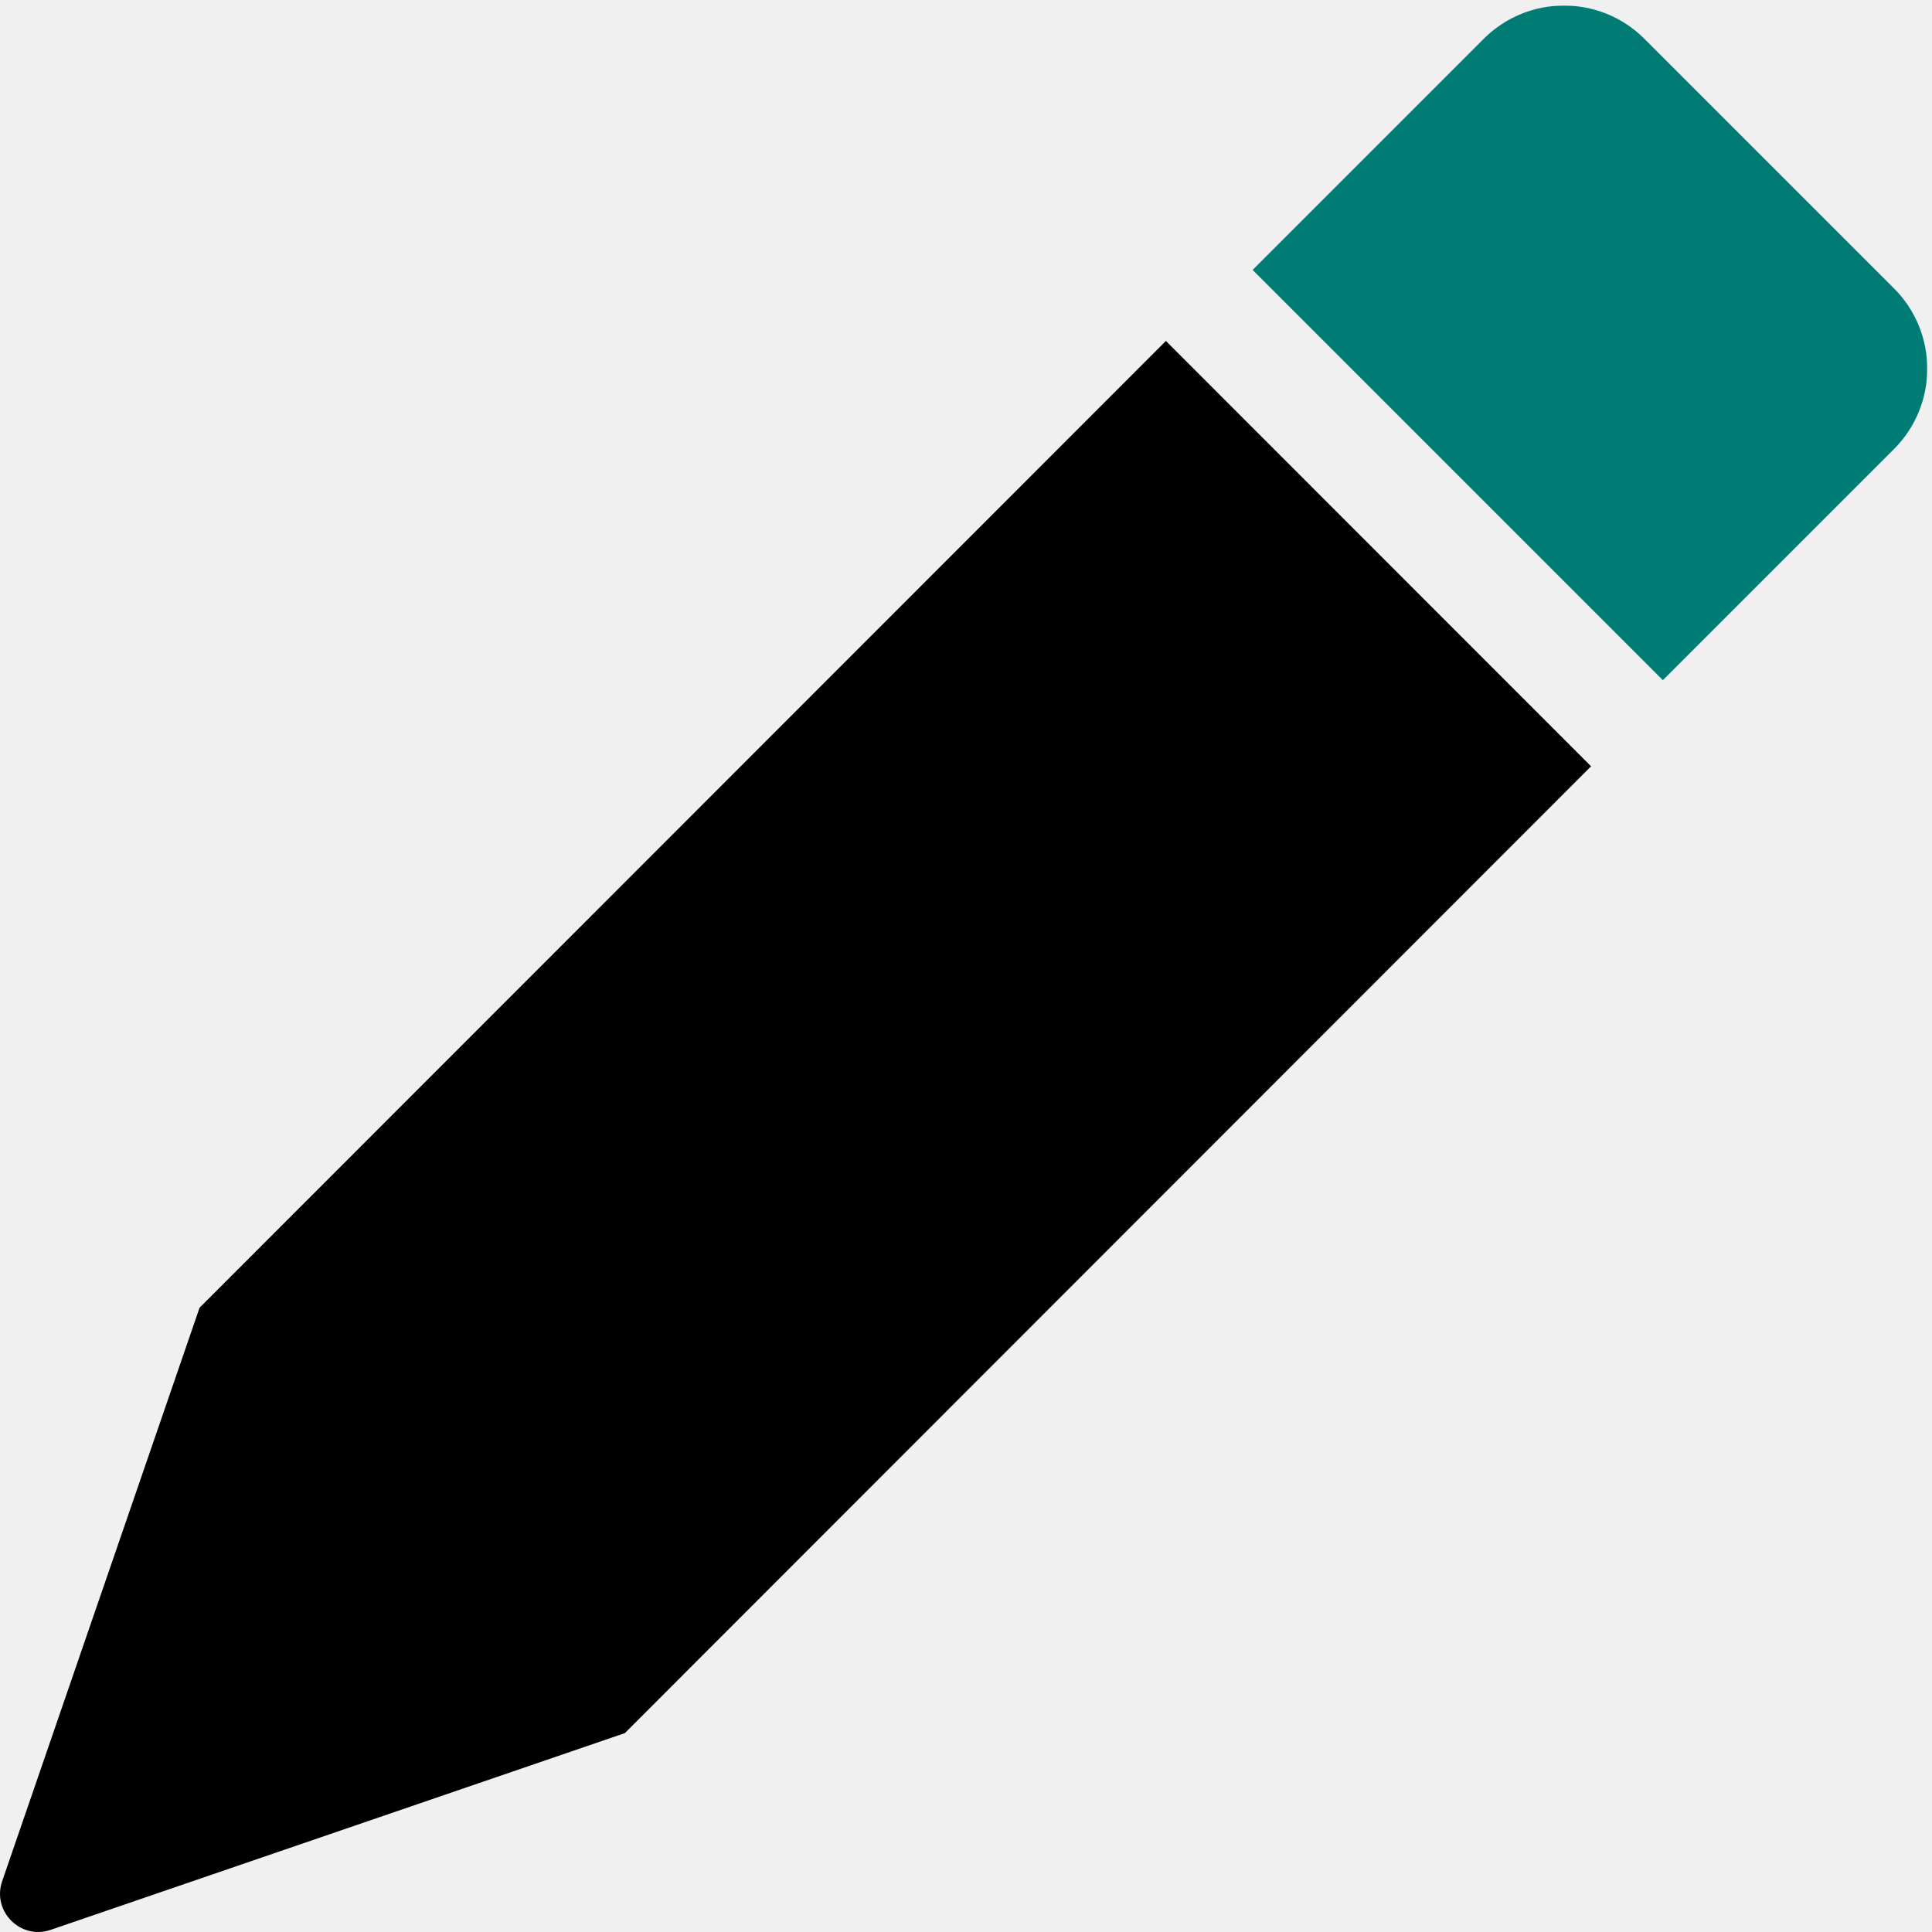
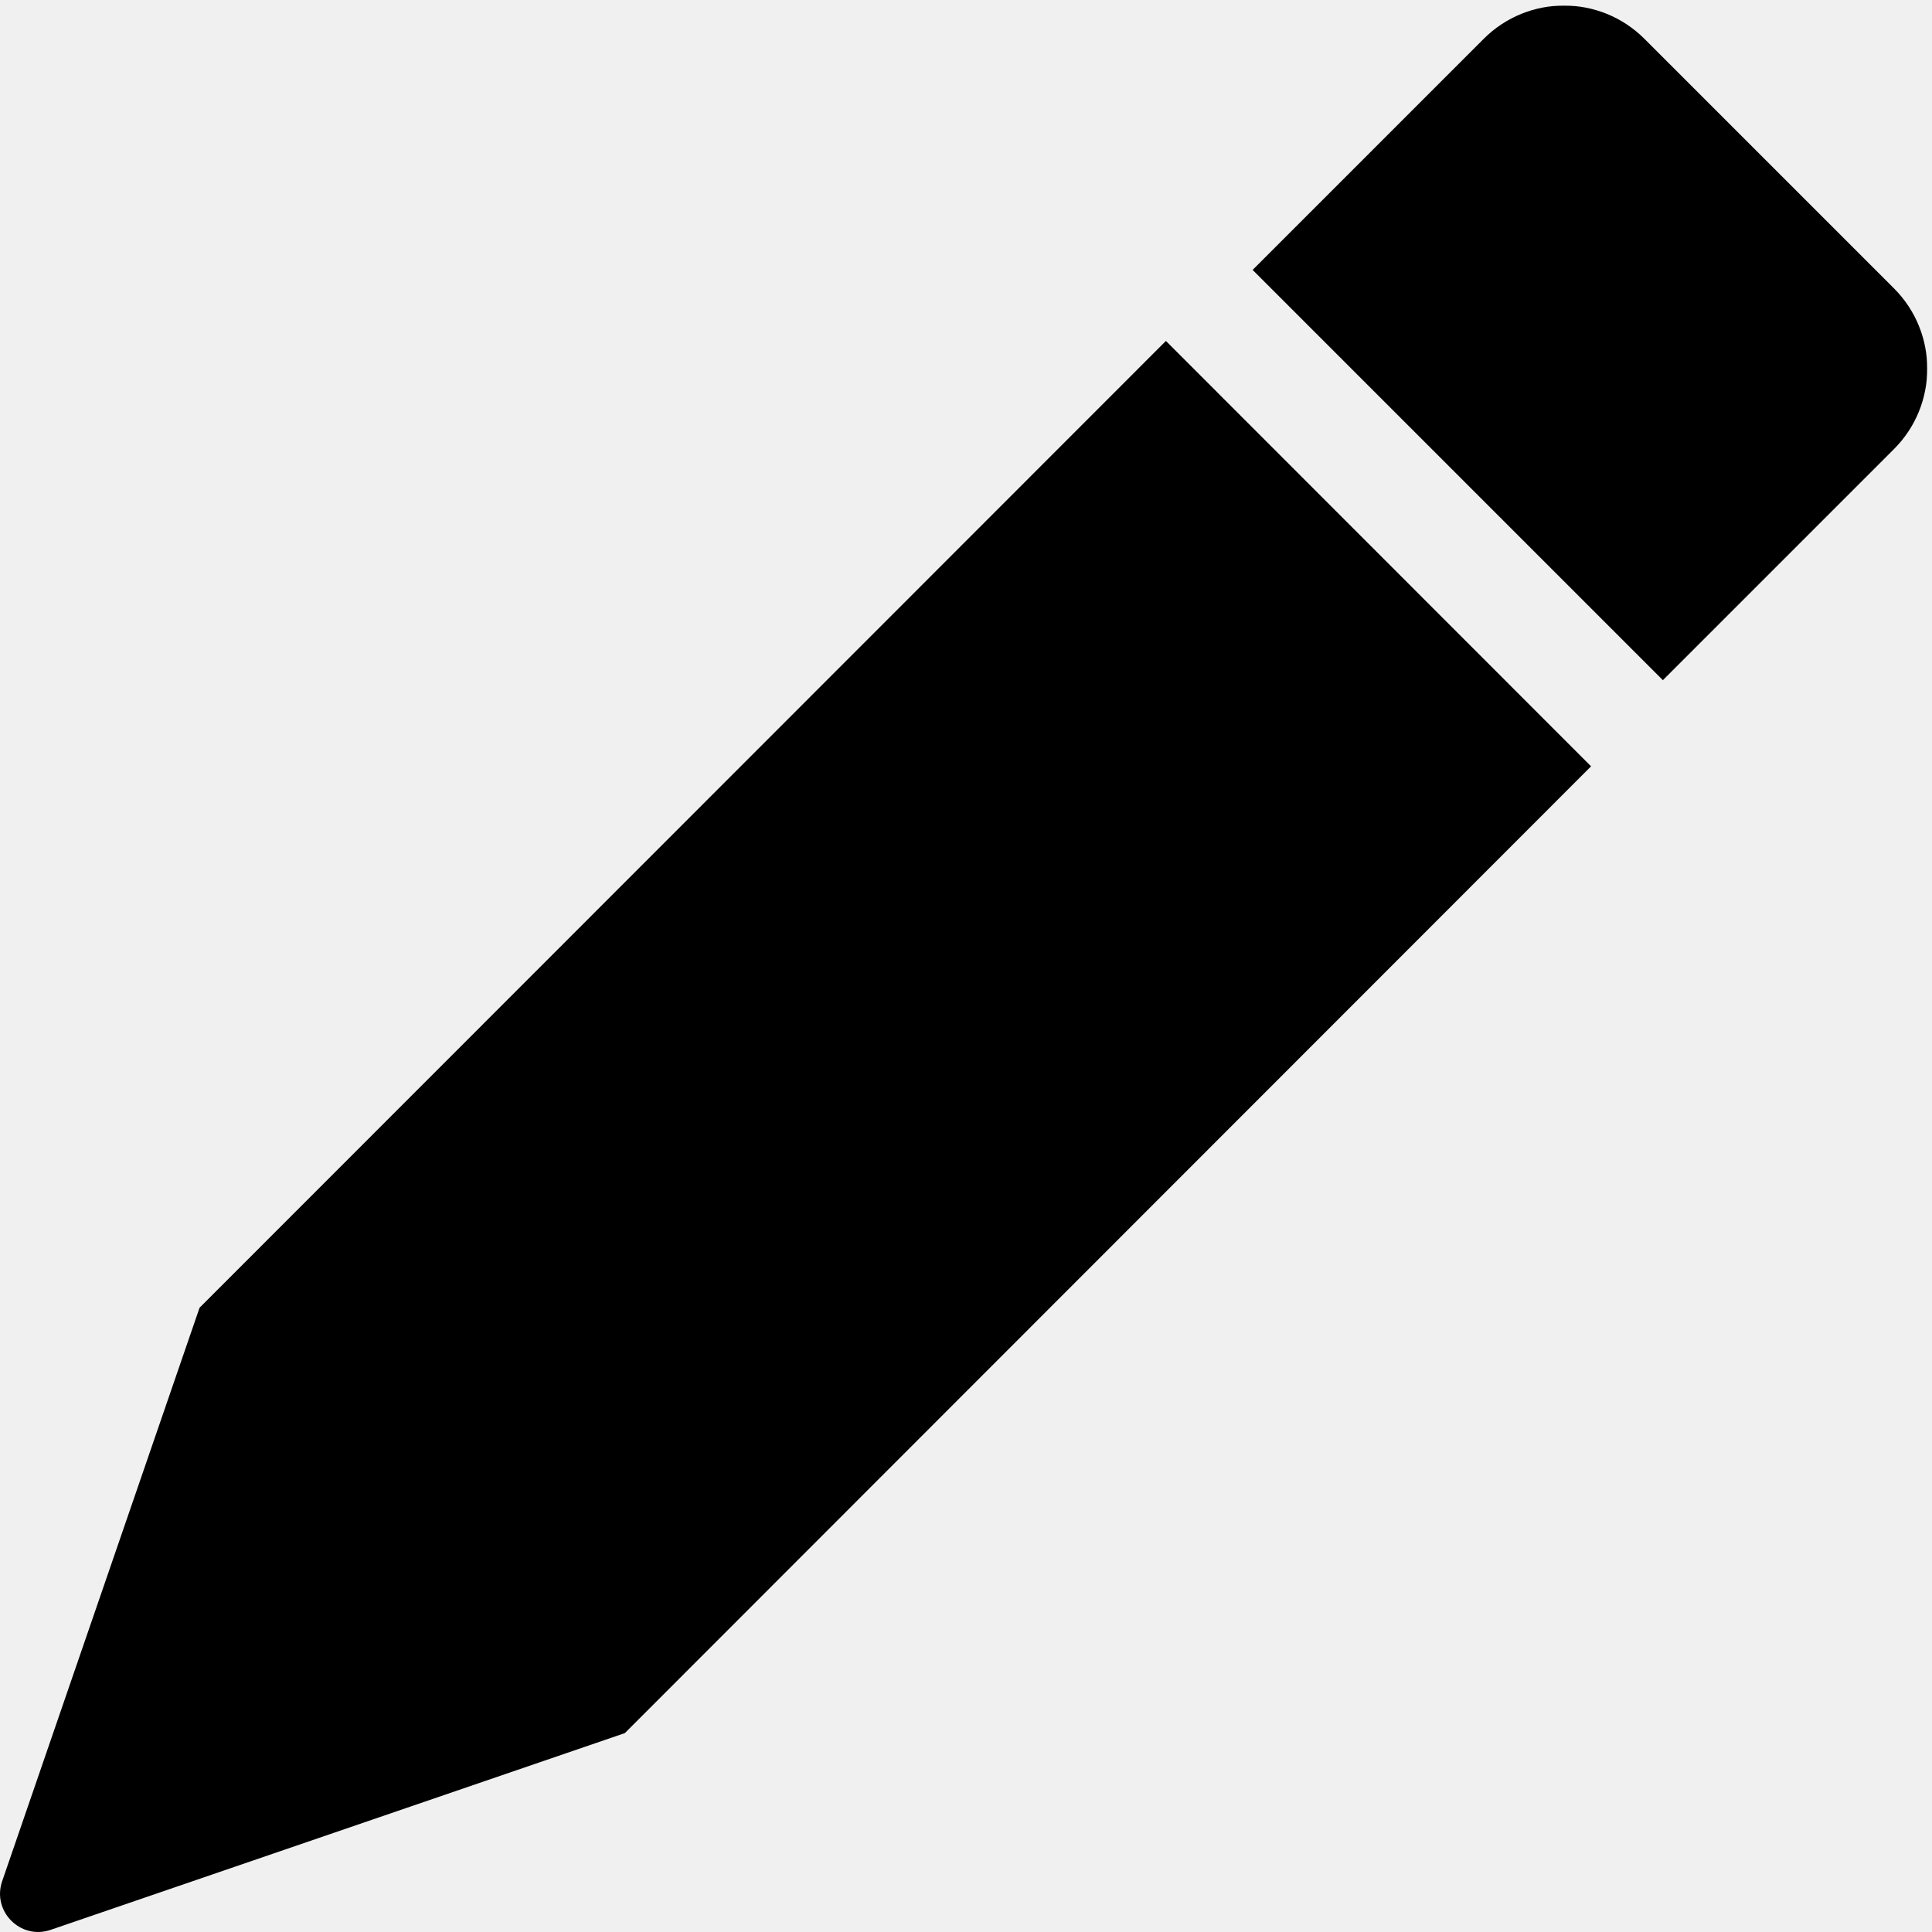
<svg xmlns="http://www.w3.org/2000/svg" xmlns:xlink="http://www.w3.org/1999/xlink" width="17px" height="17px" viewBox="0 0 17 17" version="1.1">
  <defs>
    <polygon id="path-1" points="0.022 0.049 5.958 0.049 5.958 5.985 0.022 5.985" />
  </defs>
  <g id="Symbols" stroke="none" stroke-width="1" fill="none" fill-rule="evenodd">
    <g id="header/search" transform="translate(-667, -75)">
      <g id="Group-2" transform="translate(667, 68.12)">
        <g id="Group-6" transform="translate(0, 6.88)">
          <path d="M10.259,3 L1.756,11.507 L0.019,16.553 C-0.072,16.818 0.181,17.072 0.446,16.981 L5.498,15.25 L14,6.743 L10.259,3 Z" id="Fill-1" fill="#000000" />
          <g id="Group-5" transform="translate(11, 0)">
            <mask id="mask-2" fill="white">
              <use xlink:href="#path-1" />
            </mask>
            <g id="Clip-4" />
-             <path d="M5.665,2.537 L3.47,0.342 C3.079,-0.049 2.446,-0.049 2.055,0.342 L0.022,2.375 L3.632,5.985 L5.665,3.952 C6.056,3.561 6.056,2.928 5.665,2.537" id="Fill-3" fill="#007C75" mask="url(#mask-2)" />
+             <path d="M5.665,2.537 L3.47,0.342 C3.079,-0.049 2.446,-0.049 2.055,0.342 L0.022,2.375 L3.632,5.985 L5.665,3.952 C6.056,3.561 6.056,2.928 5.665,2.537" id="Fill-3" fill="#000000" mask="url(#mask-2)" />
          </g>
        </g>
      </g>
    </g>
  </g>
</svg>
